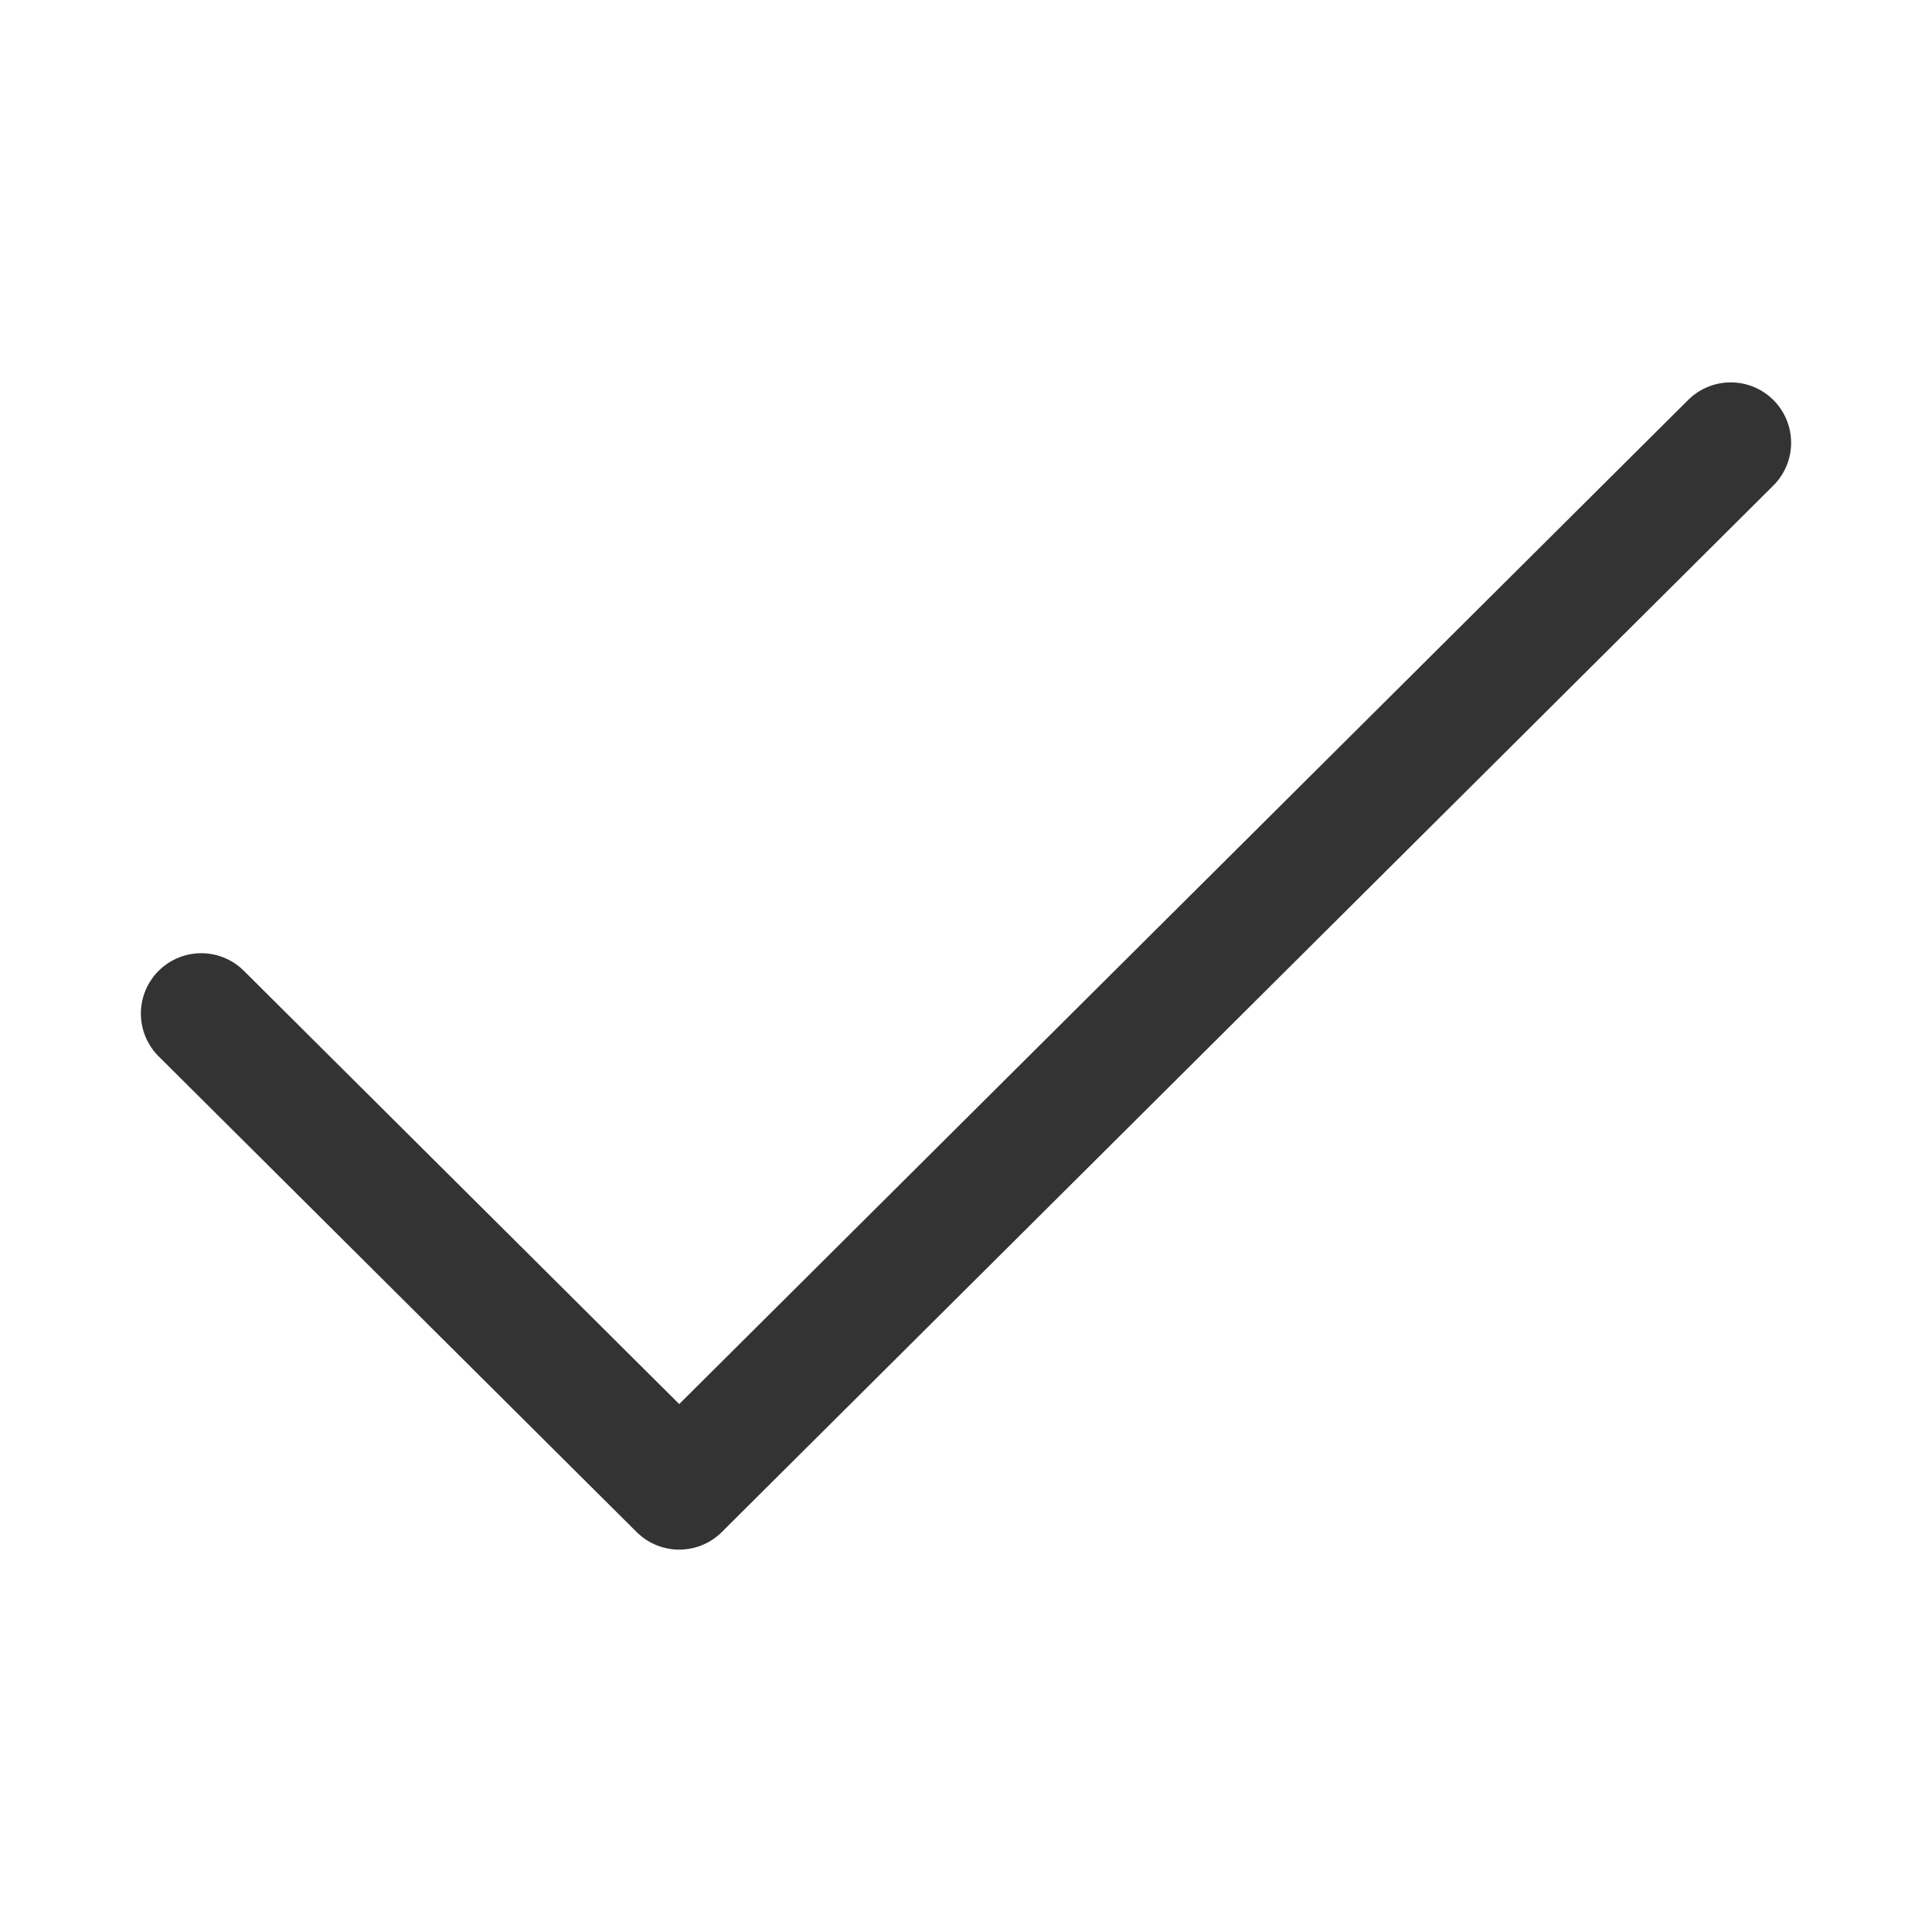
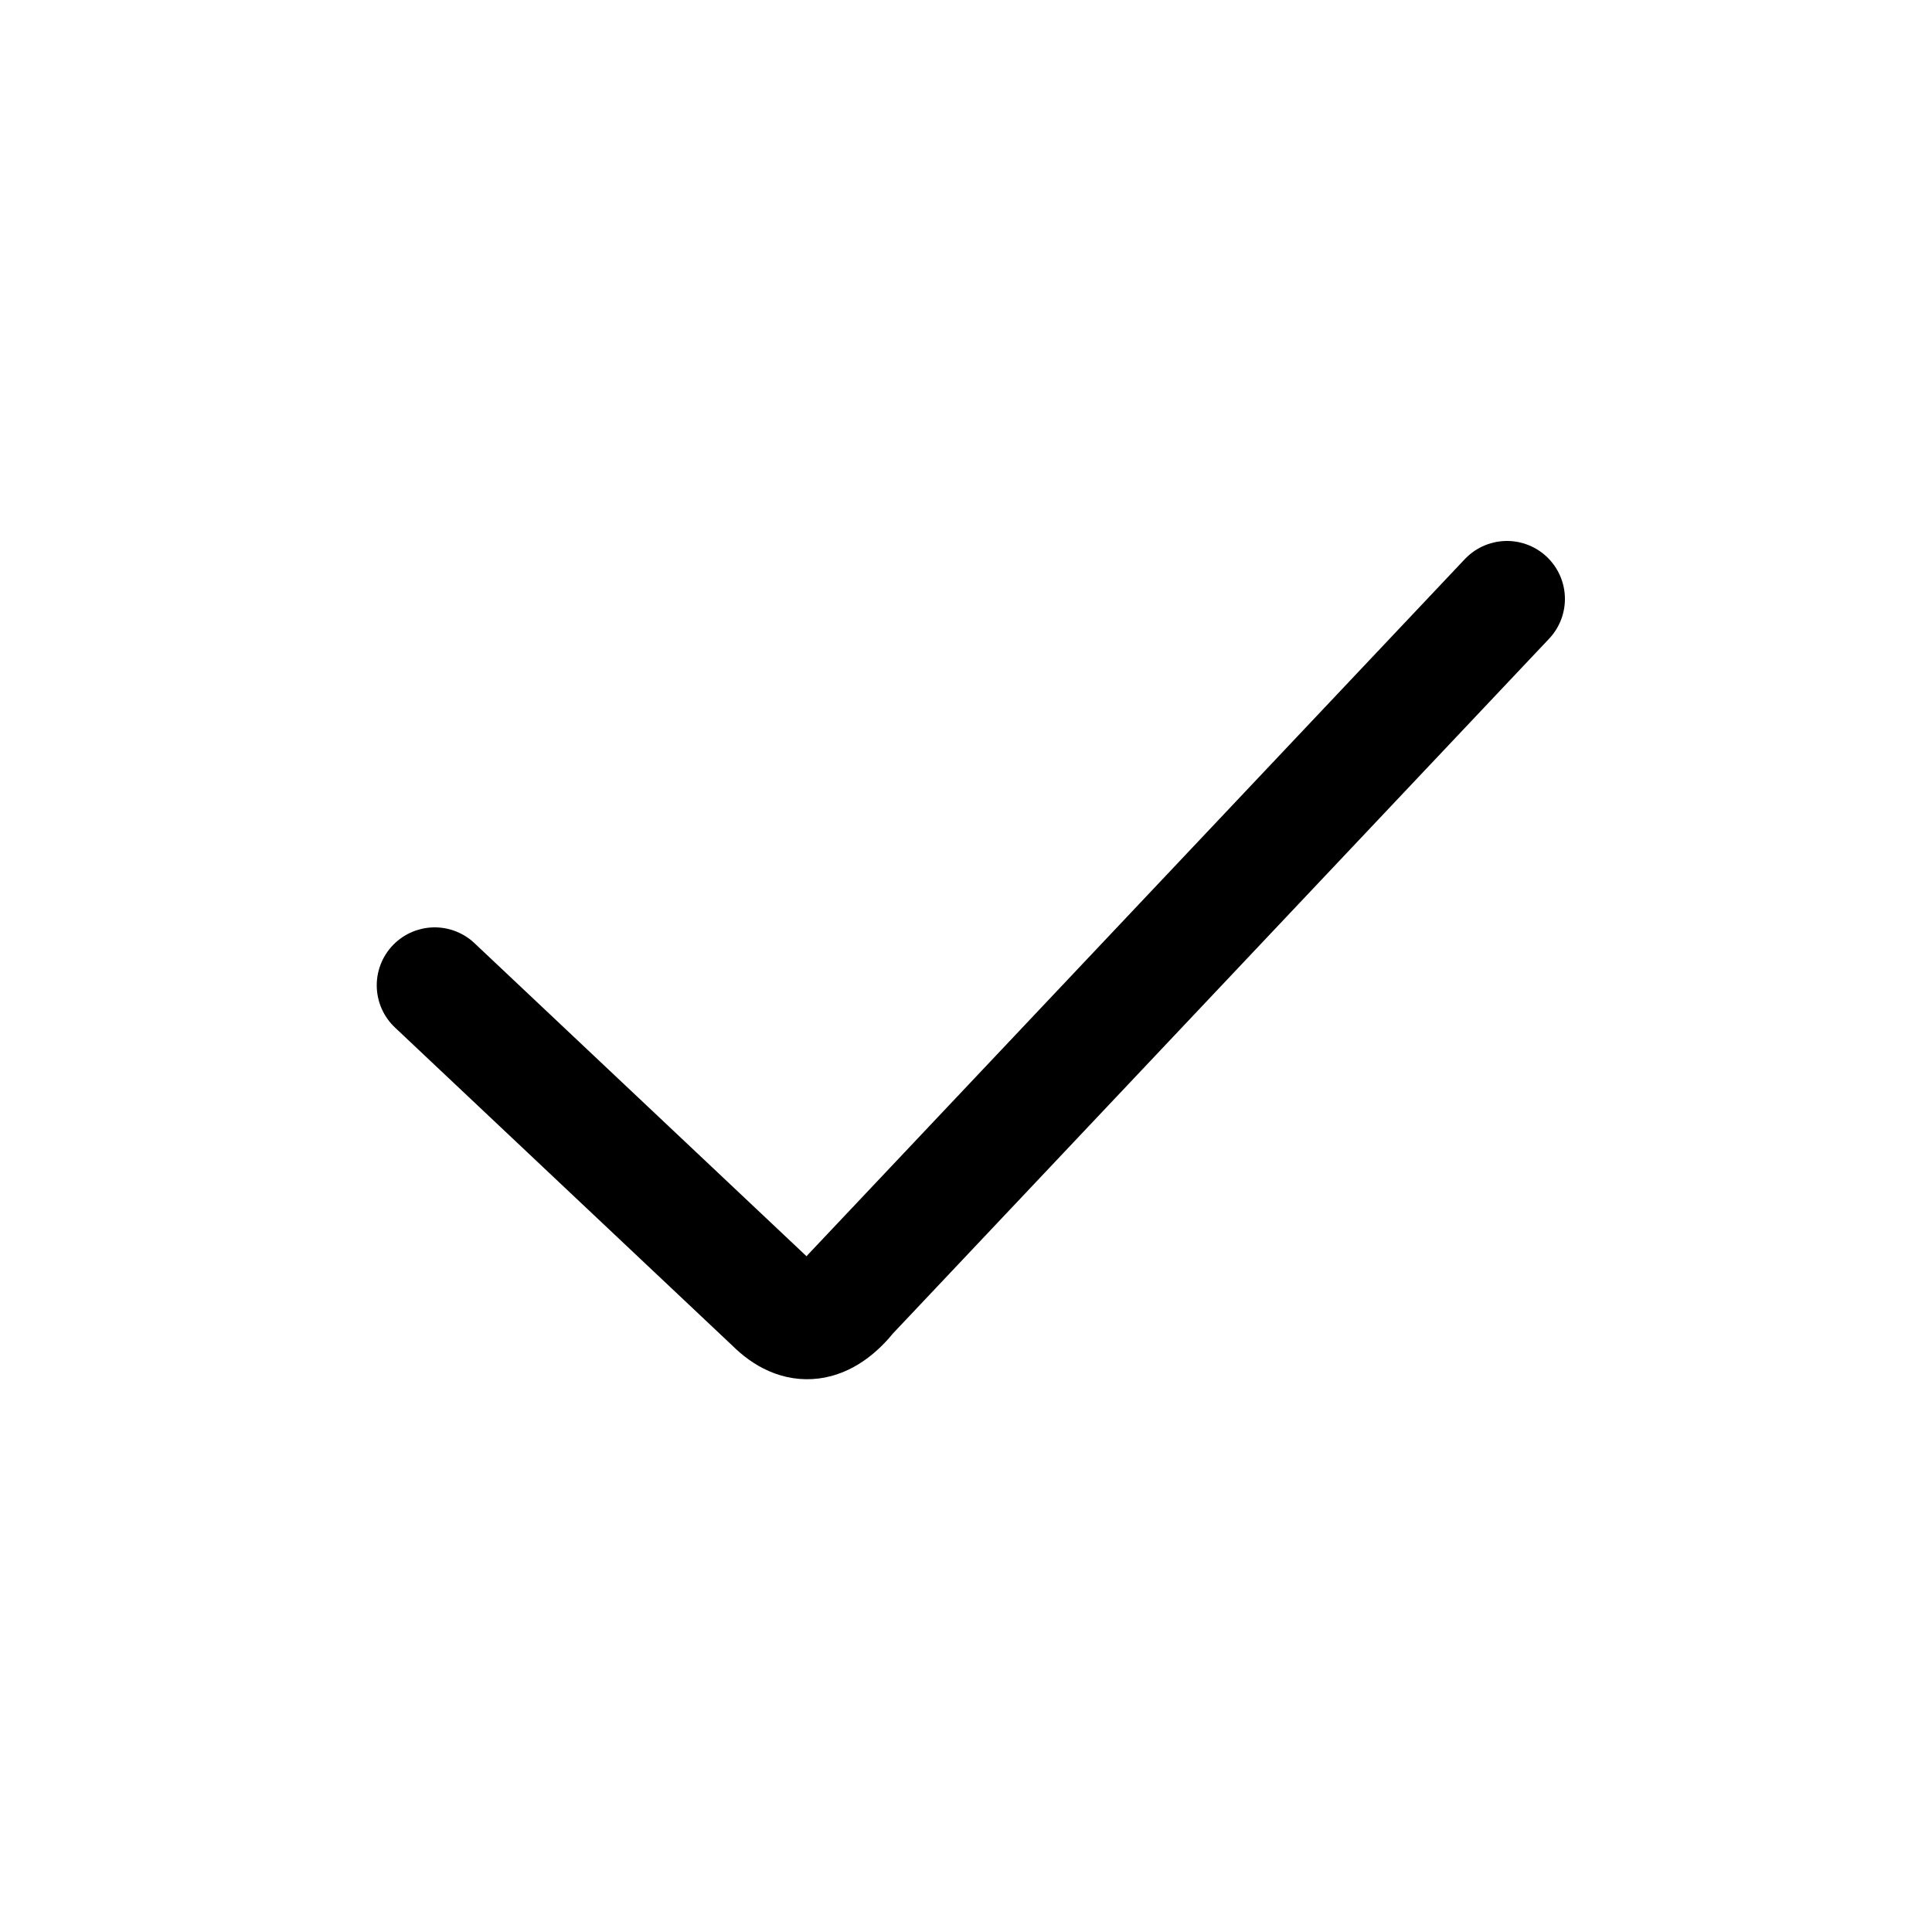
- <svg xmlns="http://www.w3.org/2000/svg" width="16" height="16" viewBox="0 0 48 48" fill="none">
-   <path d="M43 11L16.875 37L5 25.182" stroke="#333" stroke-width="3" stroke-linecap="round" stroke-linejoin="round" />
+ <svg xmlns="http://www.w3.org/2000/svg" width="20" height="20" viewBox="0 0 20 20" fill="none" stroke="currentColor" stroke-width="1.2" stroke-linecap="round" stroke-linejoin="round">
+   <path d="M4.5 10.2 8 13.5Q8.4 13.9 8.8 13.4L15.6 6.2" />
</svg>
